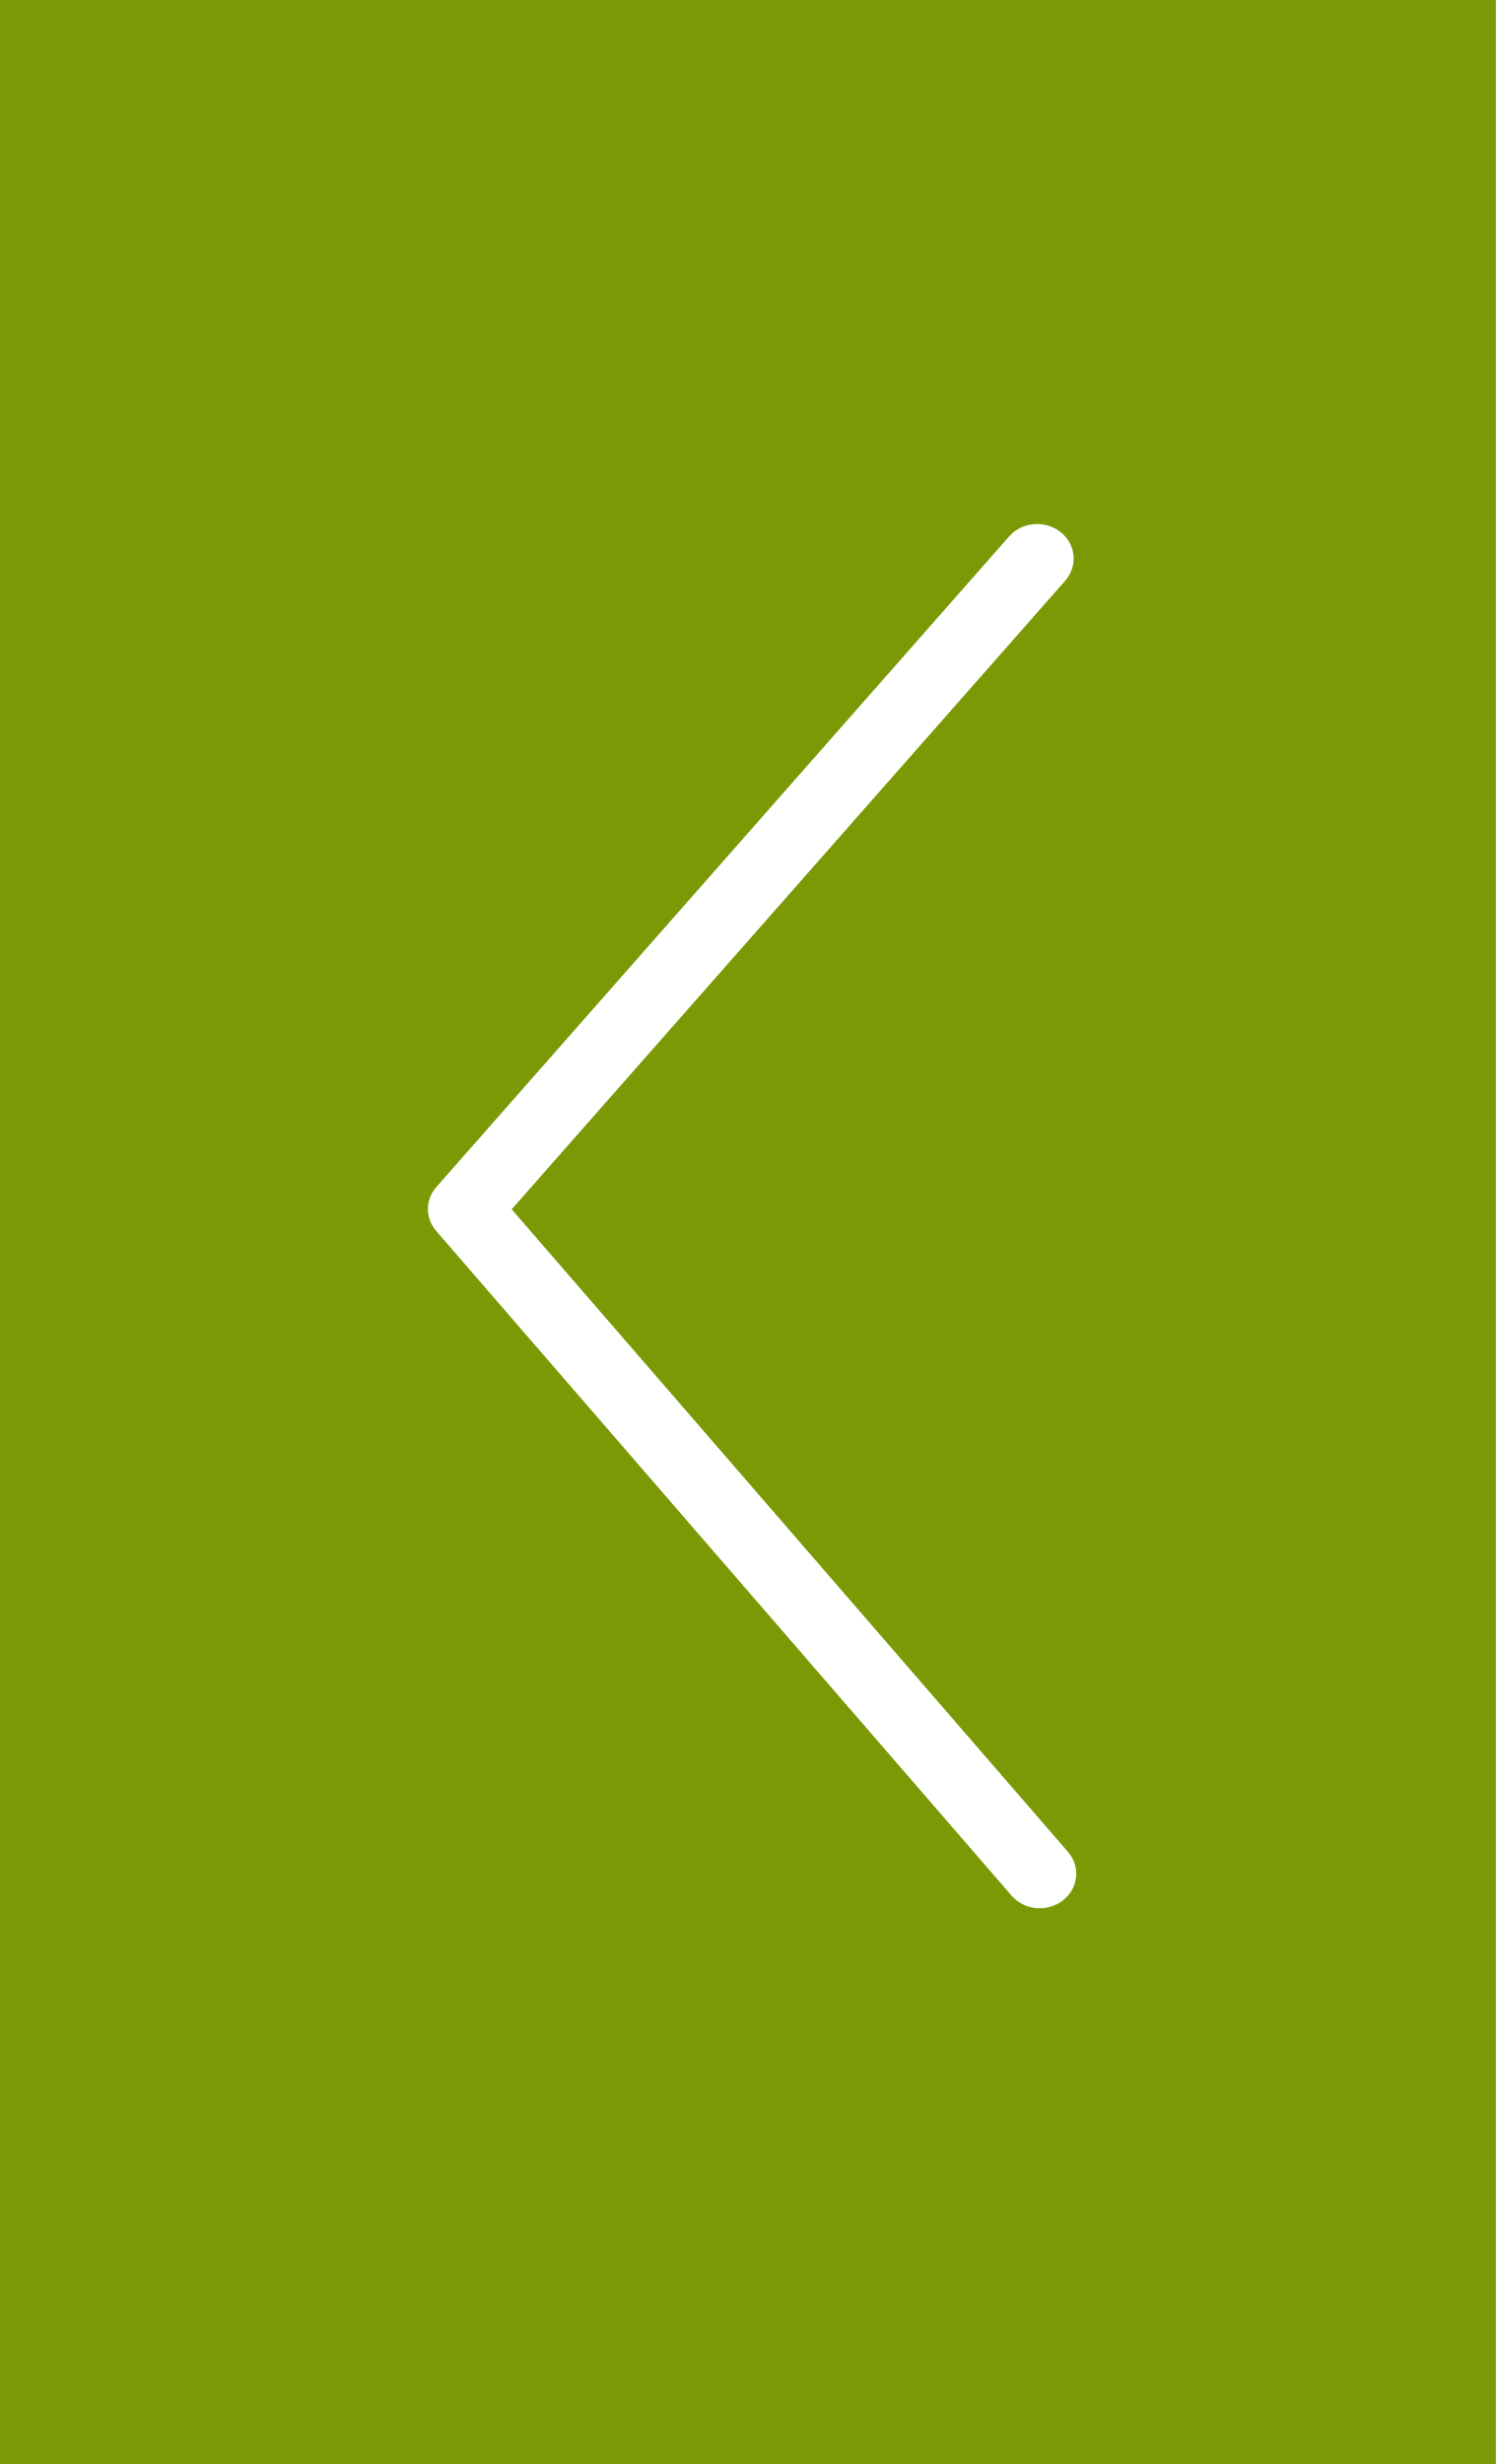
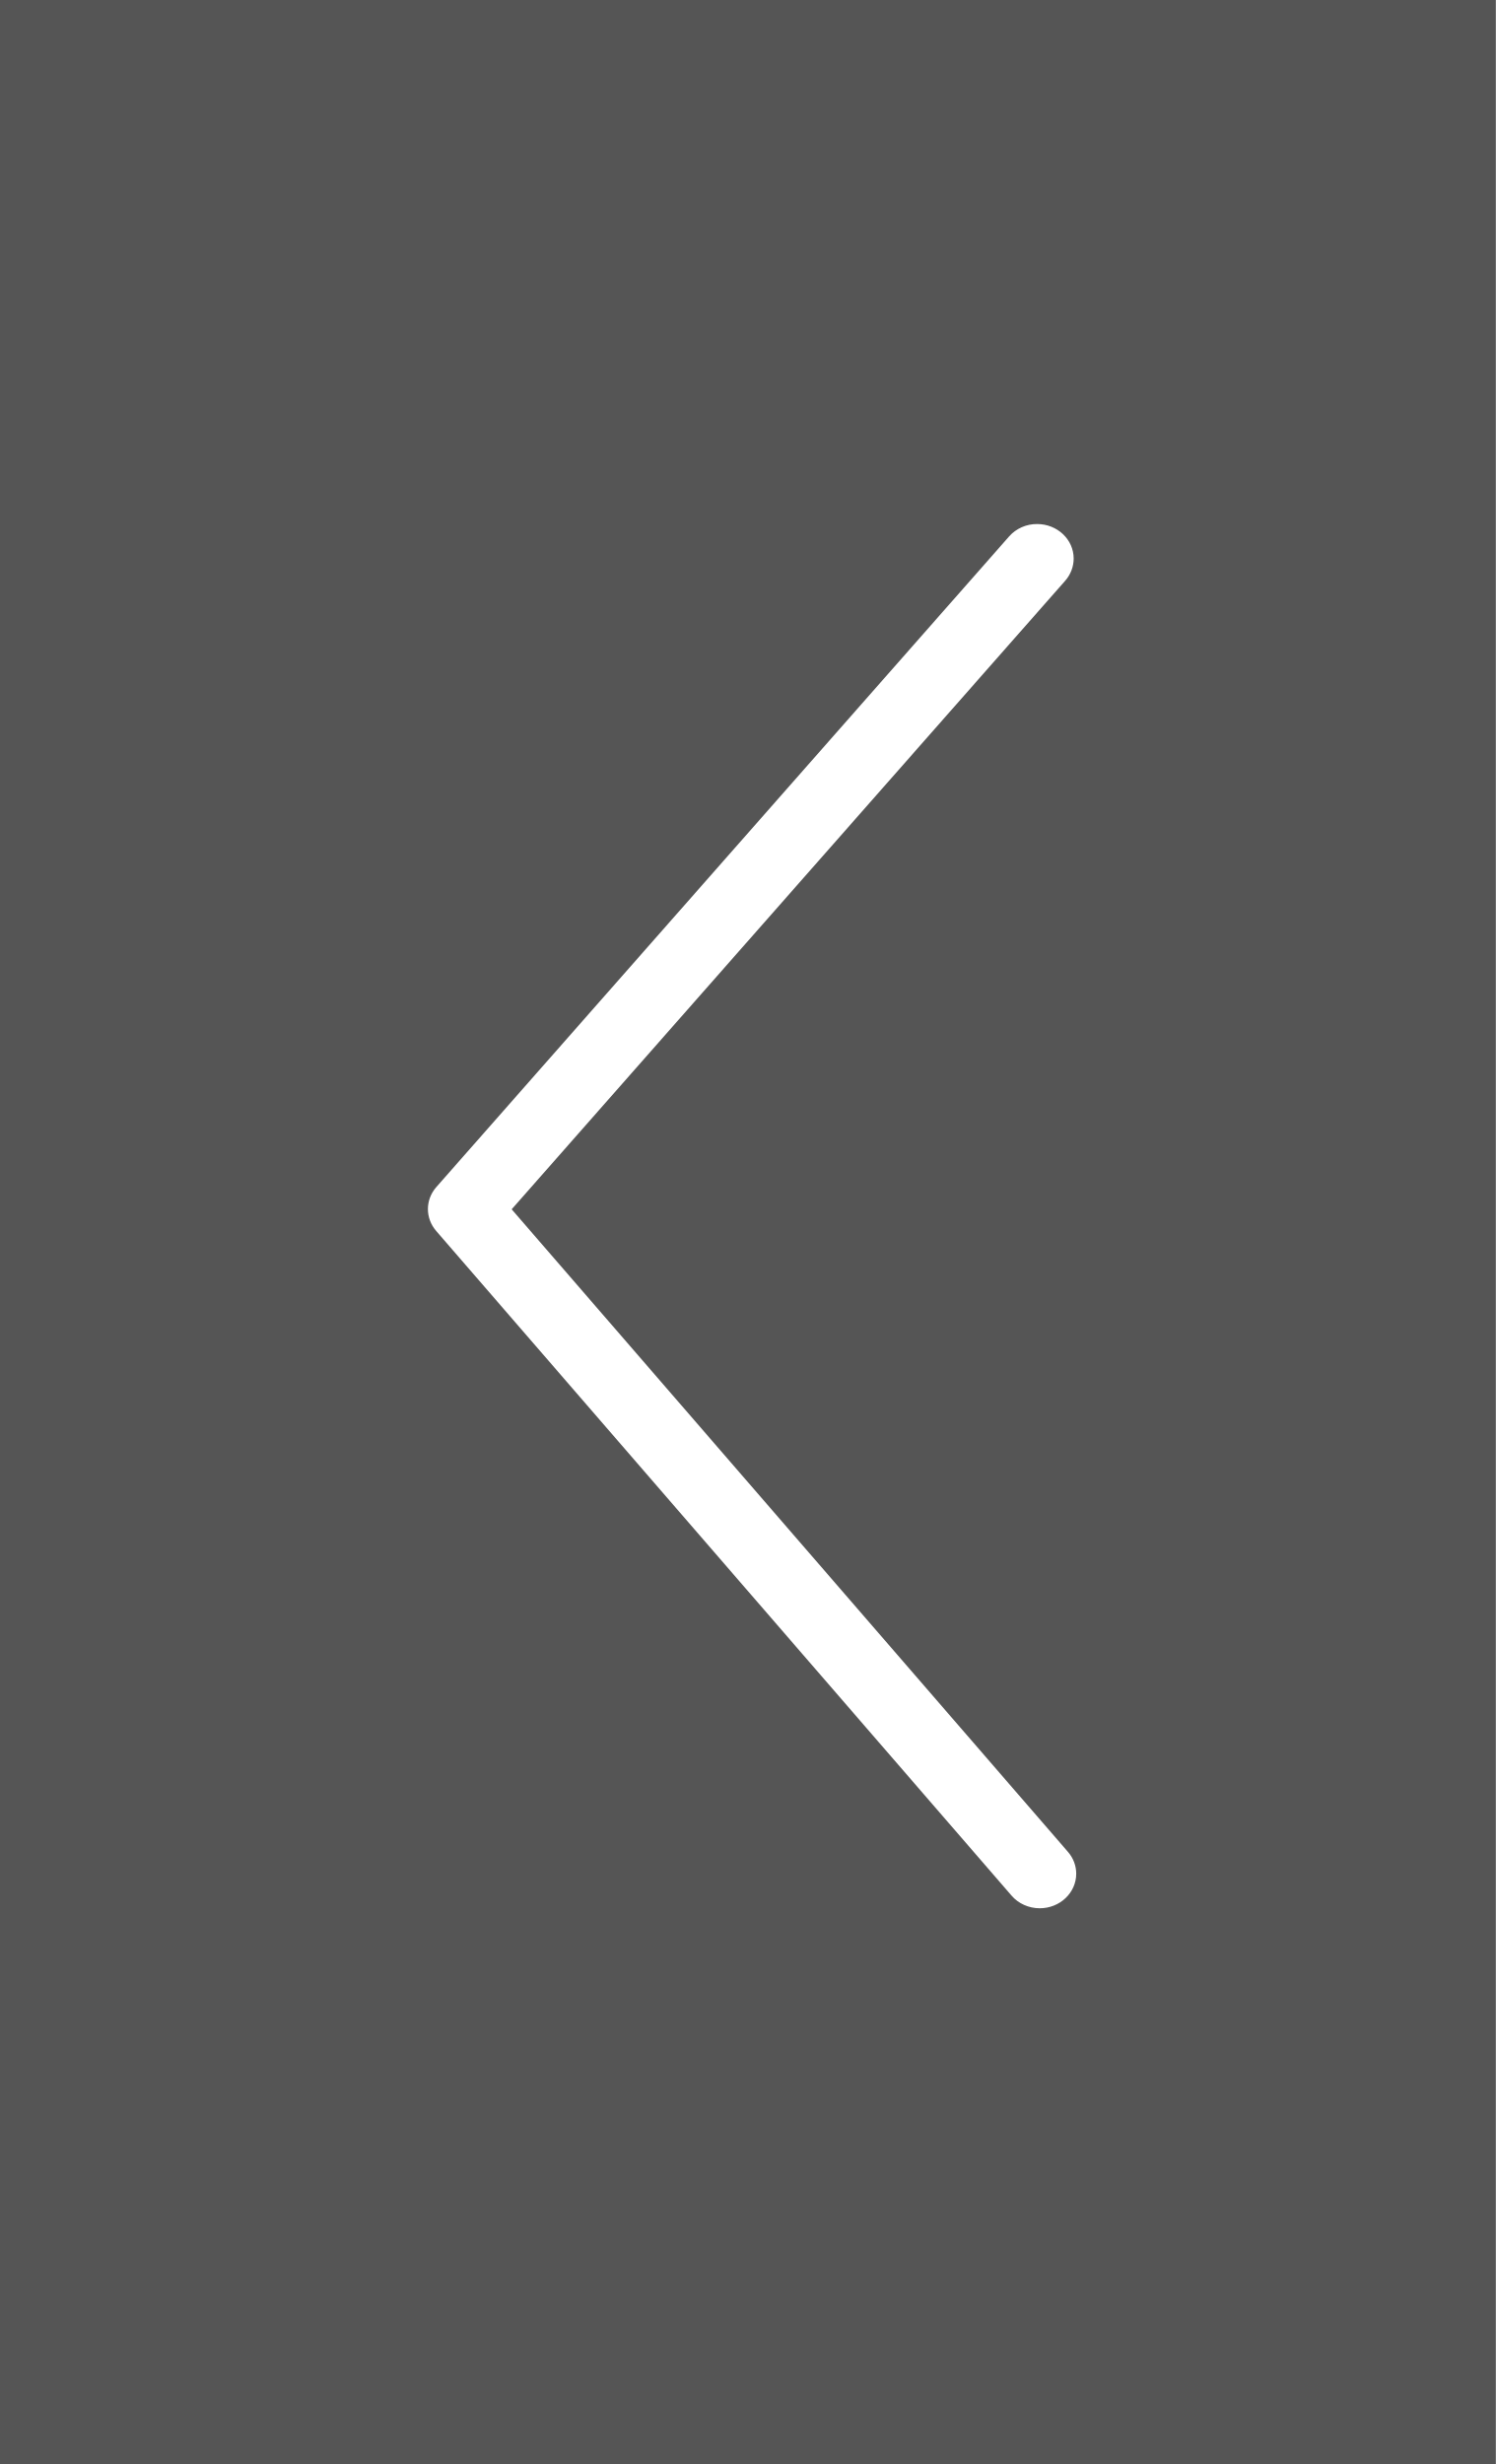
<svg xmlns="http://www.w3.org/2000/svg" version="1.1" width="17px" height="28px">
  <g transform="matrix(1 0 0 1 -996 -1446 )">
-     <path d="M 17 0  L 17 28  L 0 28  L 0 0  L 17 0  Z M 11.787 5.955  C 11.664 5.954  11.548 6.006  11.469 6.095  L 4.959 13.489  C 4.832 13.633  4.831 13.843  4.957 13.988  L 11.496 21.541  C 11.574 21.632  11.692 21.685  11.816 21.685  C 12.045 21.685  12.231 21.509  12.231 21.292  C 12.231 21.202  12.198 21.114  12.137 21.044  L 5.815 13.742  L 12.106 6.599  C 12.168 6.528  12.202 6.439  12.202 6.347  C 12.202 6.131  12.016 5.955  11.787 5.955  Z " fill-rule="nonzero" fill="#7b9905" stroke="none" transform="matrix(1 0 0 1 996 1446 )" />
+     <path d="M 17 0  L 17 28  L 0 28  L 0 0  L 17 0  Z M 11.787 5.955  C 11.664 5.954  11.548 6.006  11.469 6.095  L 4.959 13.489  C 4.832 13.633  4.831 13.843  4.957 13.988  L 11.496 21.541  C 11.574 21.632  11.692 21.685  11.816 21.685  C 12.045 21.685  12.231 21.509  12.231 21.292  C 12.231 21.202  12.198 21.114  12.137 21.044  L 5.815 13.742  L 12.106 6.599  C 12.168 6.528  12.202 6.439  12.202 6.347  C 12.202 6.131  12.016 5.955  11.787 5.955  Z " fill-rule="nonzero" fill="#555555" stroke="none" transform="matrix(1 0 0 1 996 1446 )" />
  </g>
</svg>
